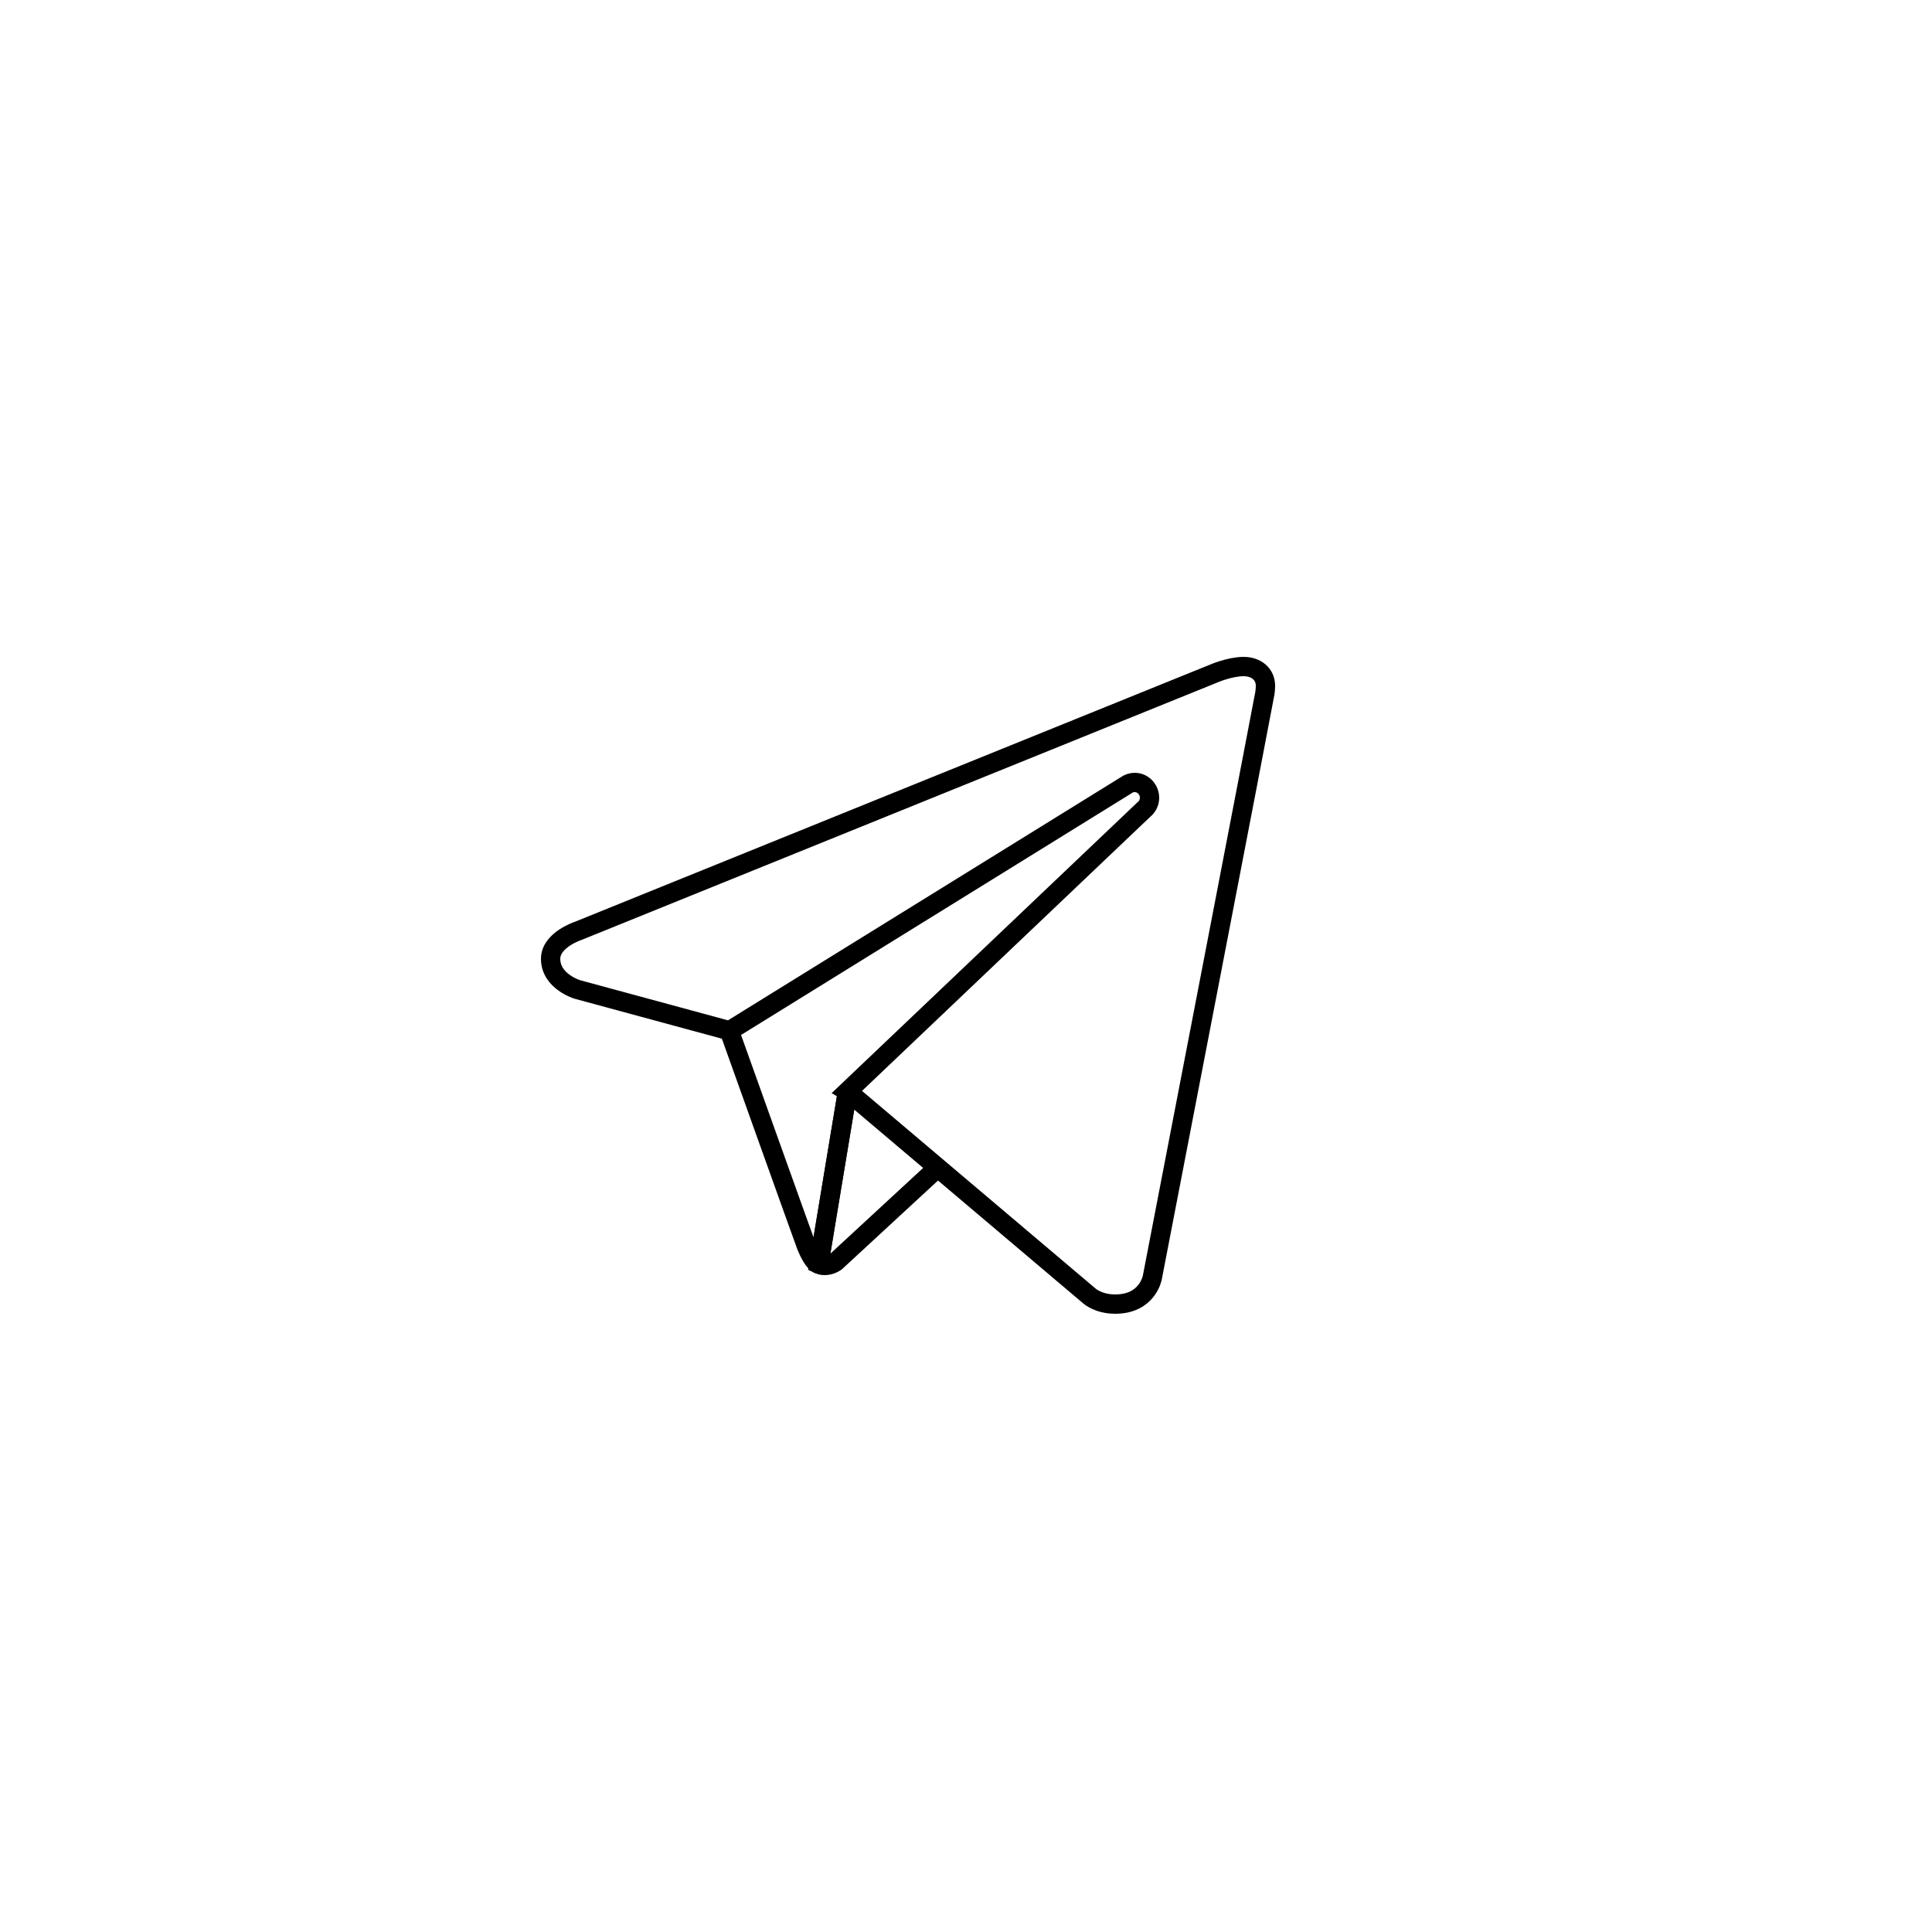
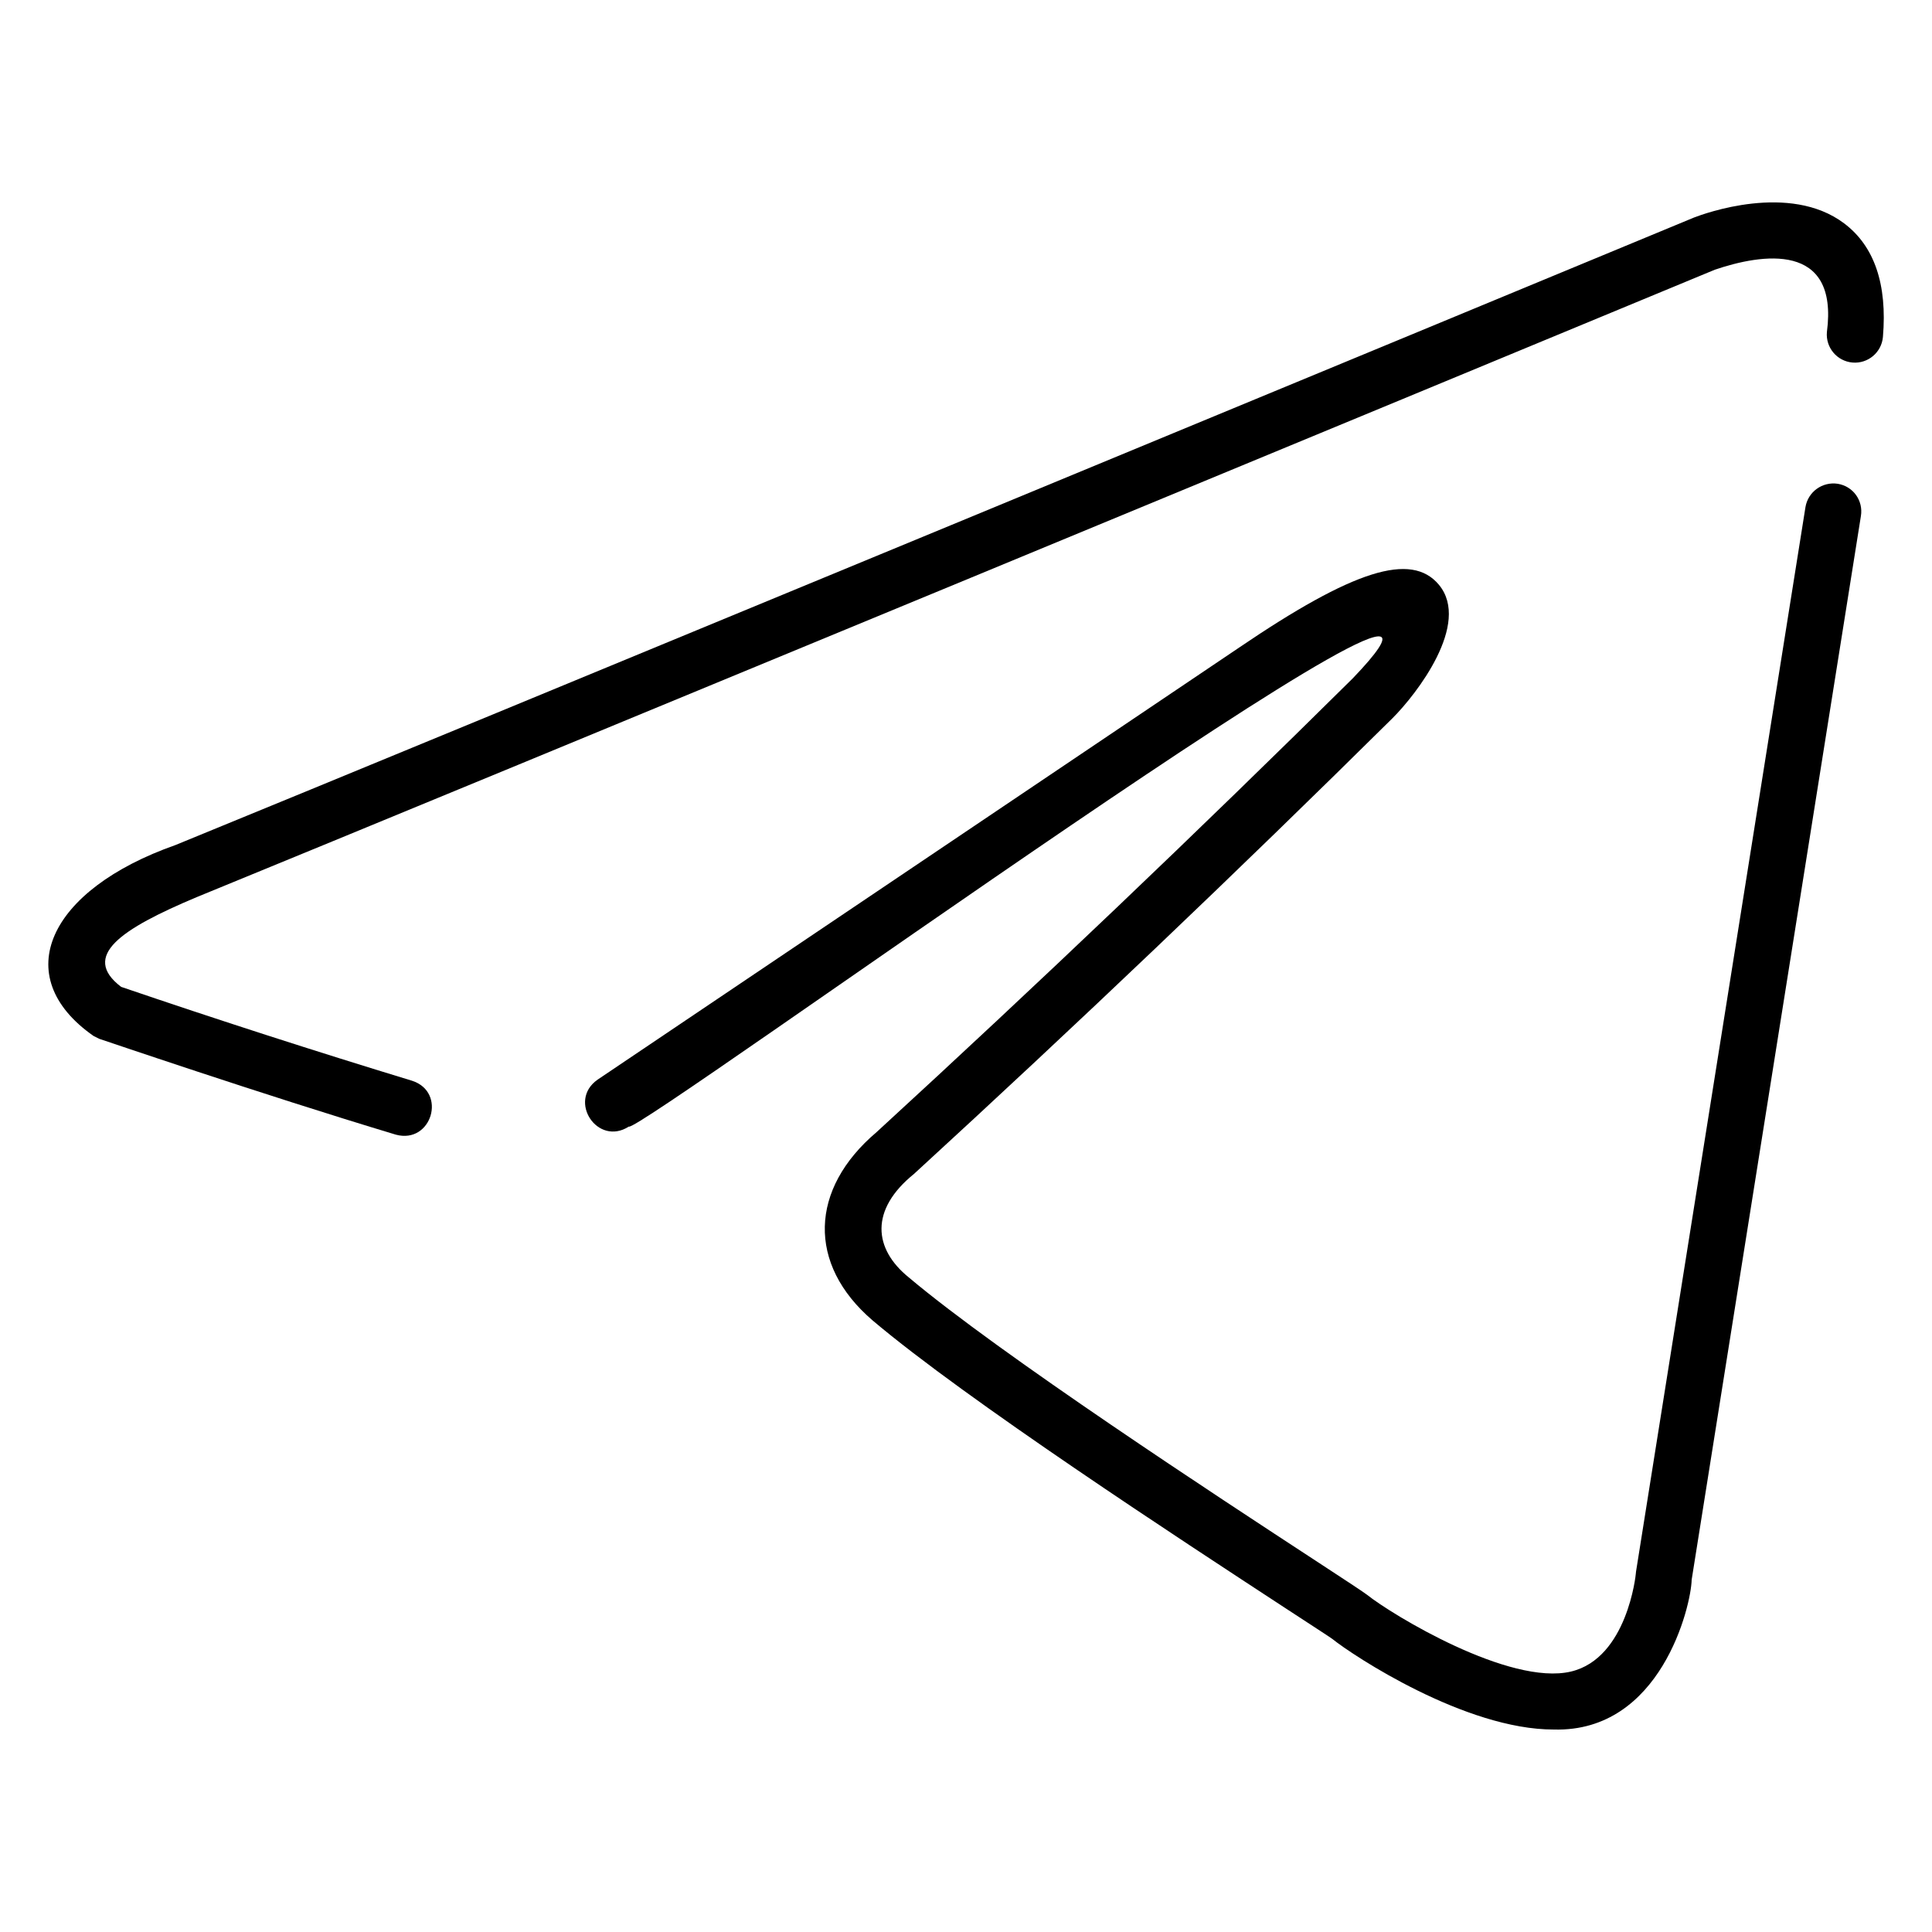
- <svg xmlns="http://www.w3.org/2000/svg" viewBox="0 0 100 100" style="fill:none;stroke:#000000;">
-   <path d="M48.537,60.436l-5.279,4.876 c0,0-0.228,0.178-0.54,0.186c-0.106,0.008-0.221-0.008-0.335-0.062l1.483-8.947" />
-   <path d="M37.75,53.357c0,0,3.913,10.95,3.992,11.143 c0.372,0.91,0.641,0.936,0.641,0.936l1.483-8.947" />
-   <path d="M64.375,34.5 c-0.73,0-1.575,0.372-1.575,0.372L29.938,48.177c0,0-1.438,0.465-1.438,1.45c0,1.179,1.392,1.59,1.392,1.59l7.858,2.132l0.007,0.004 l20.503-12.69c0.143-0.11,0.31-0.164,0.475-0.163c0.229,0.001,0.454,0.107,0.605,0.31c0.107,0.141,0.159,0.309,0.16,0.476 c0,0.236-0.104,0.471-0.304,0.625L43.869,56.487l0.005,0.003l12.506,10.584c0,0,0.456,0.426,1.346,0.426 c1.673,0,1.917-1.372,1.917-1.372s5.791-29.983,5.828-30.253c0.017-0.123,0.029-0.254,0.029-0.375C65.5,34.875,65,34.5,64.375,34.5z " />
+ <svg viewBox="0 0 100 100" width="100px" height="100px">
+   <path d="M95.12 25.04c-.8-.12-1.54.42-1.67 1.21l-8.77 55.1-.01.1c0 .04-.44 4.38-3.36 5.07-3.18.75-9.26-2.94-10.56-3.98-.24-.18-.99-.67-2.67-1.77-4.88-3.19-16.32-10.67-21.04-14.65-1.83-1.48-2.03-3.5.27-5.36a902.06 902.06 0 0 0 24.77-23.59c1.23-1.23 4.07-4.88 2.4-6.9-1.43-1.72-4.43-.77-10.36 3.26l-33.2 22.36c-1.55 1.1.01 3.46 1.63 2.42.35.49 48.06-34.25 37.47-23.2A897.88 897.88 0 0 1 45.37 58.6c-3.47 2.94-3.6 6.83-.21 9.74C50 72.44 61.14 79.71 66.49 83.21c1.25.82 2.34 1.52 2.47 1.62 1.08.87 6.89 4.7 11.47 4.69 5.54.15 7.1-6.4 7.13-7.75l8.76-55.06c.13-.8-.4-1.54-1.2-1.67z" />
+   <path d="M95.45 11.56c-2.83-2.13-7.25-.5-7.77-.3-12.3 5.1-64.12 26.56-78.6 32.48-6.56 2.31-8.67 6.78-4.24 9.88l.3.15c.08.02 8.34 2.85 15.35 4.96 1.85.5 2.66-2.2.84-2.79a484.04 484.04 0 0 1-15.06-4.86c-2.1-1.6 0-3 3.9-4.64 14.66-6 66.1-27.3 78.59-32.48 2.41-.82 6.42-1.48 5.8 3.23a1.45 1.45 0 0 0 2.9.25c.23-2.72-.44-4.7-2.01-5.88z" />
</svg>
